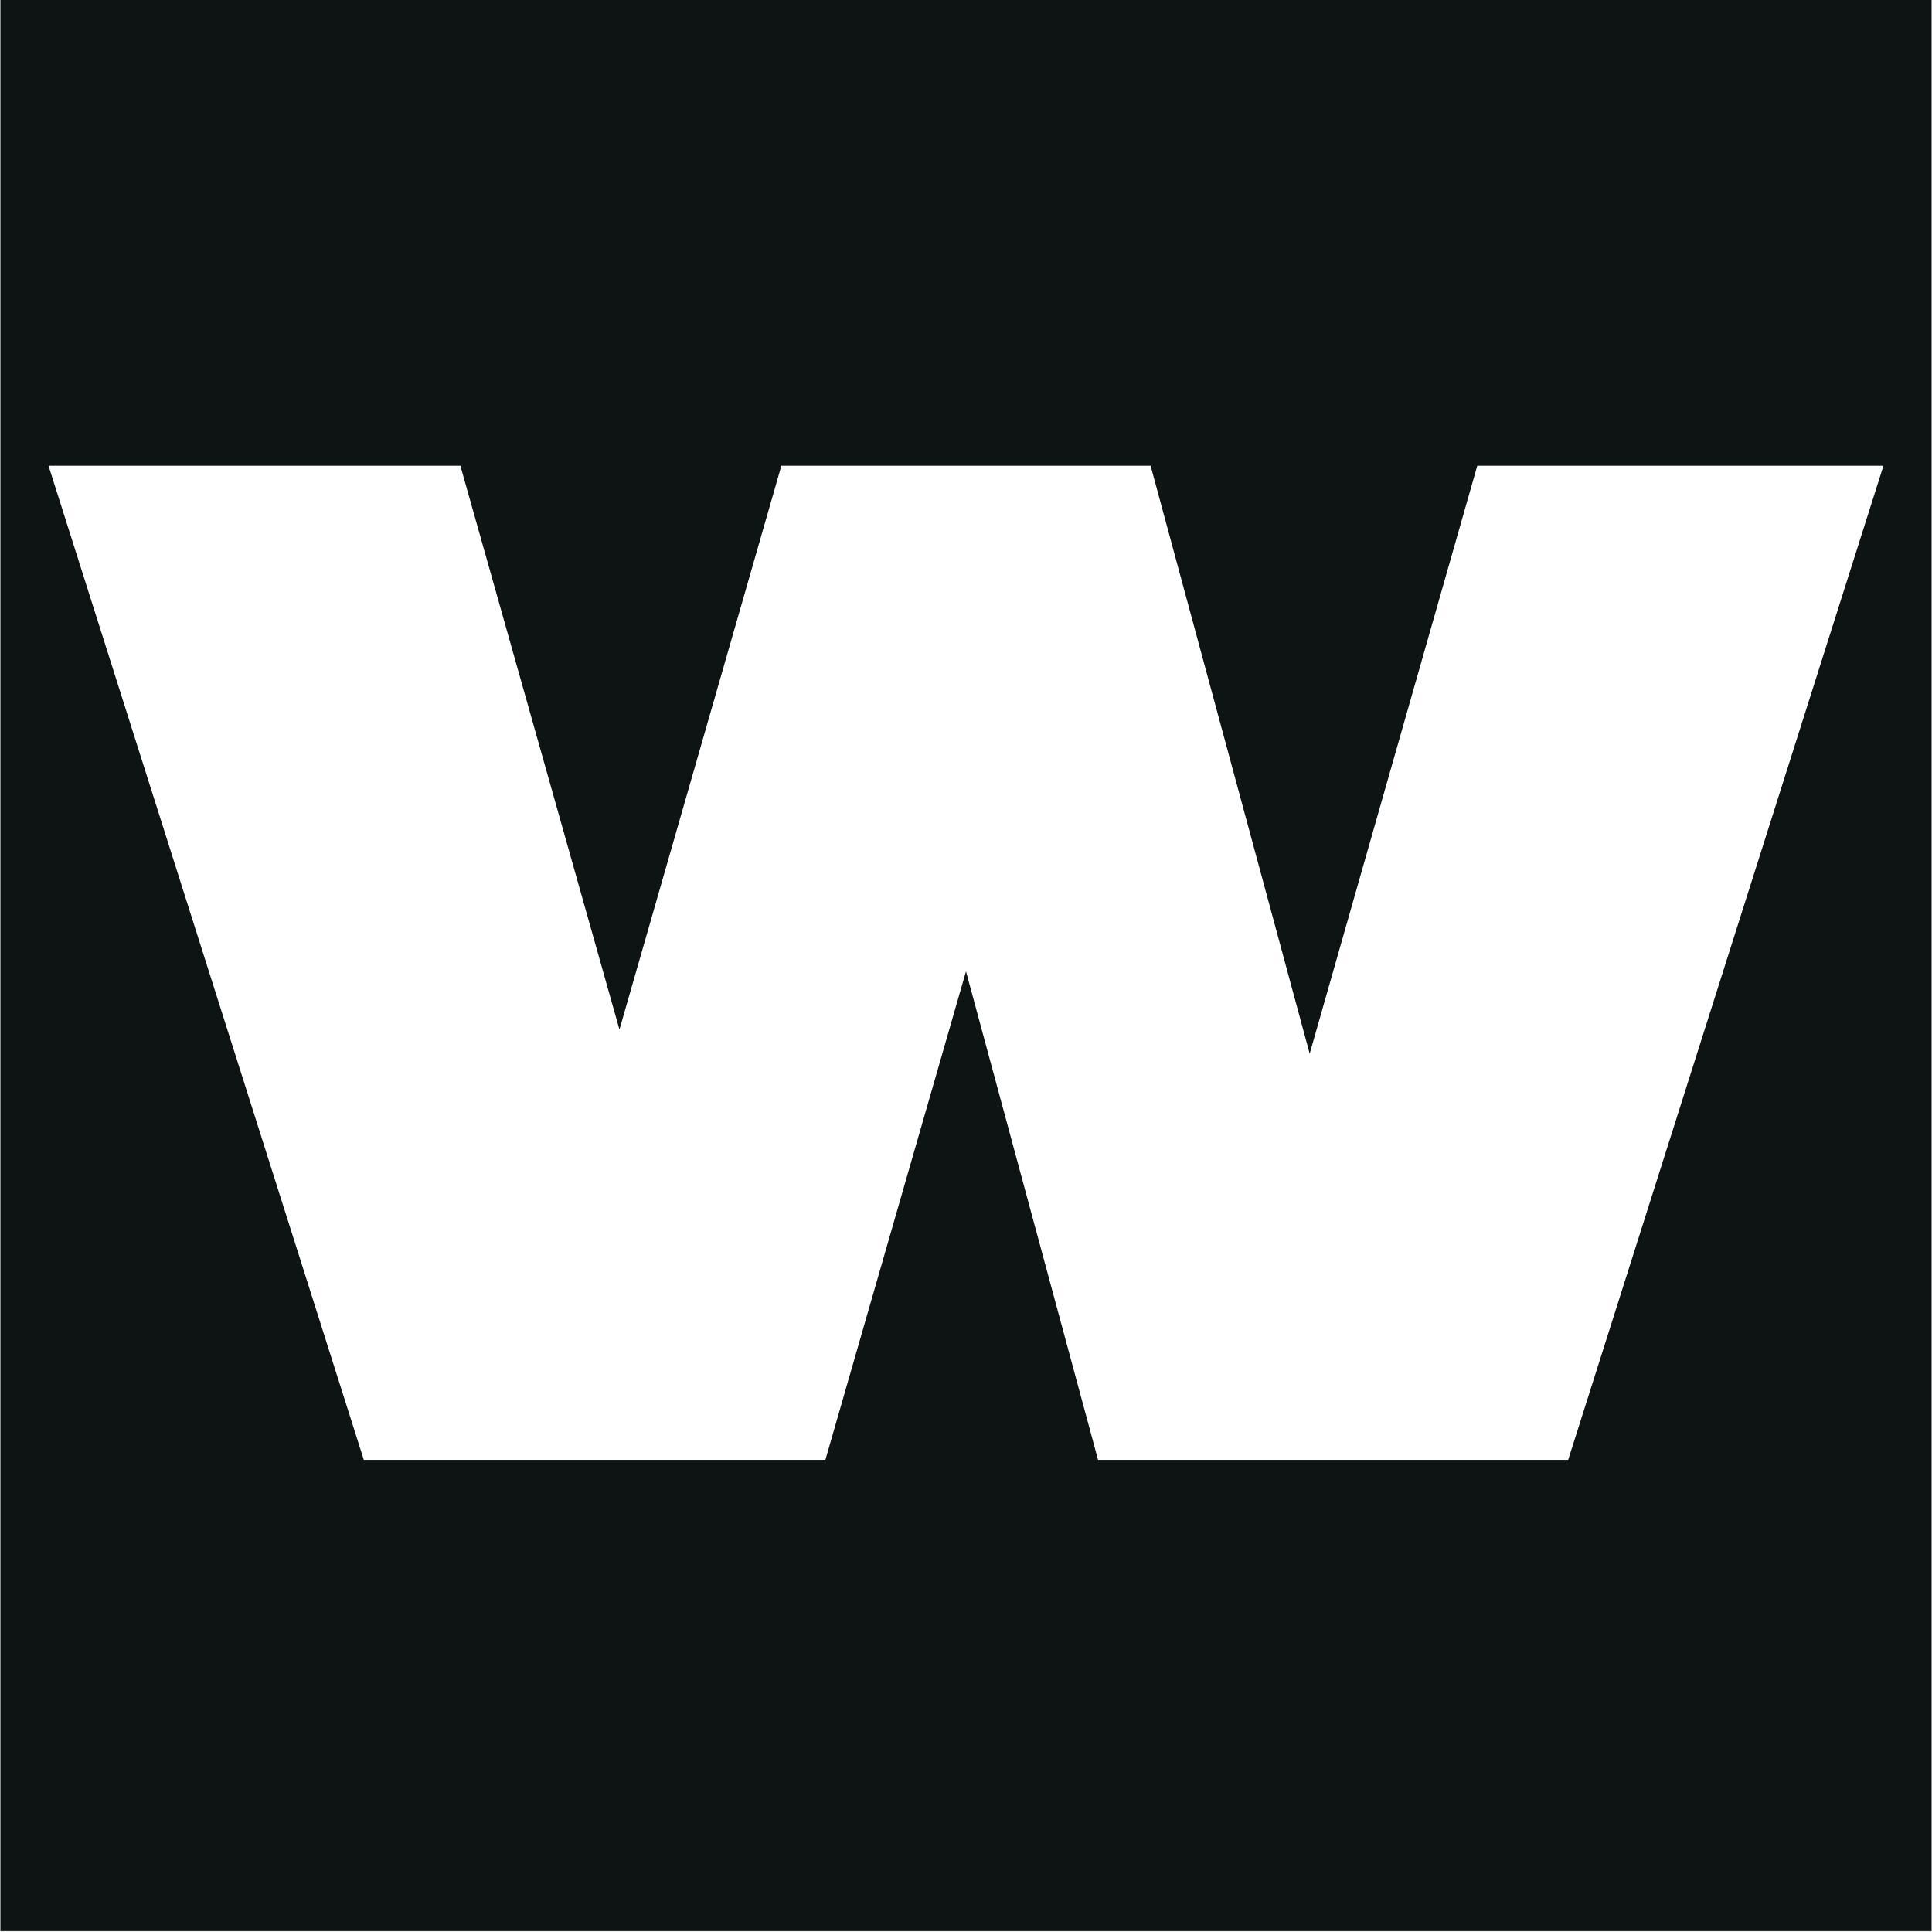
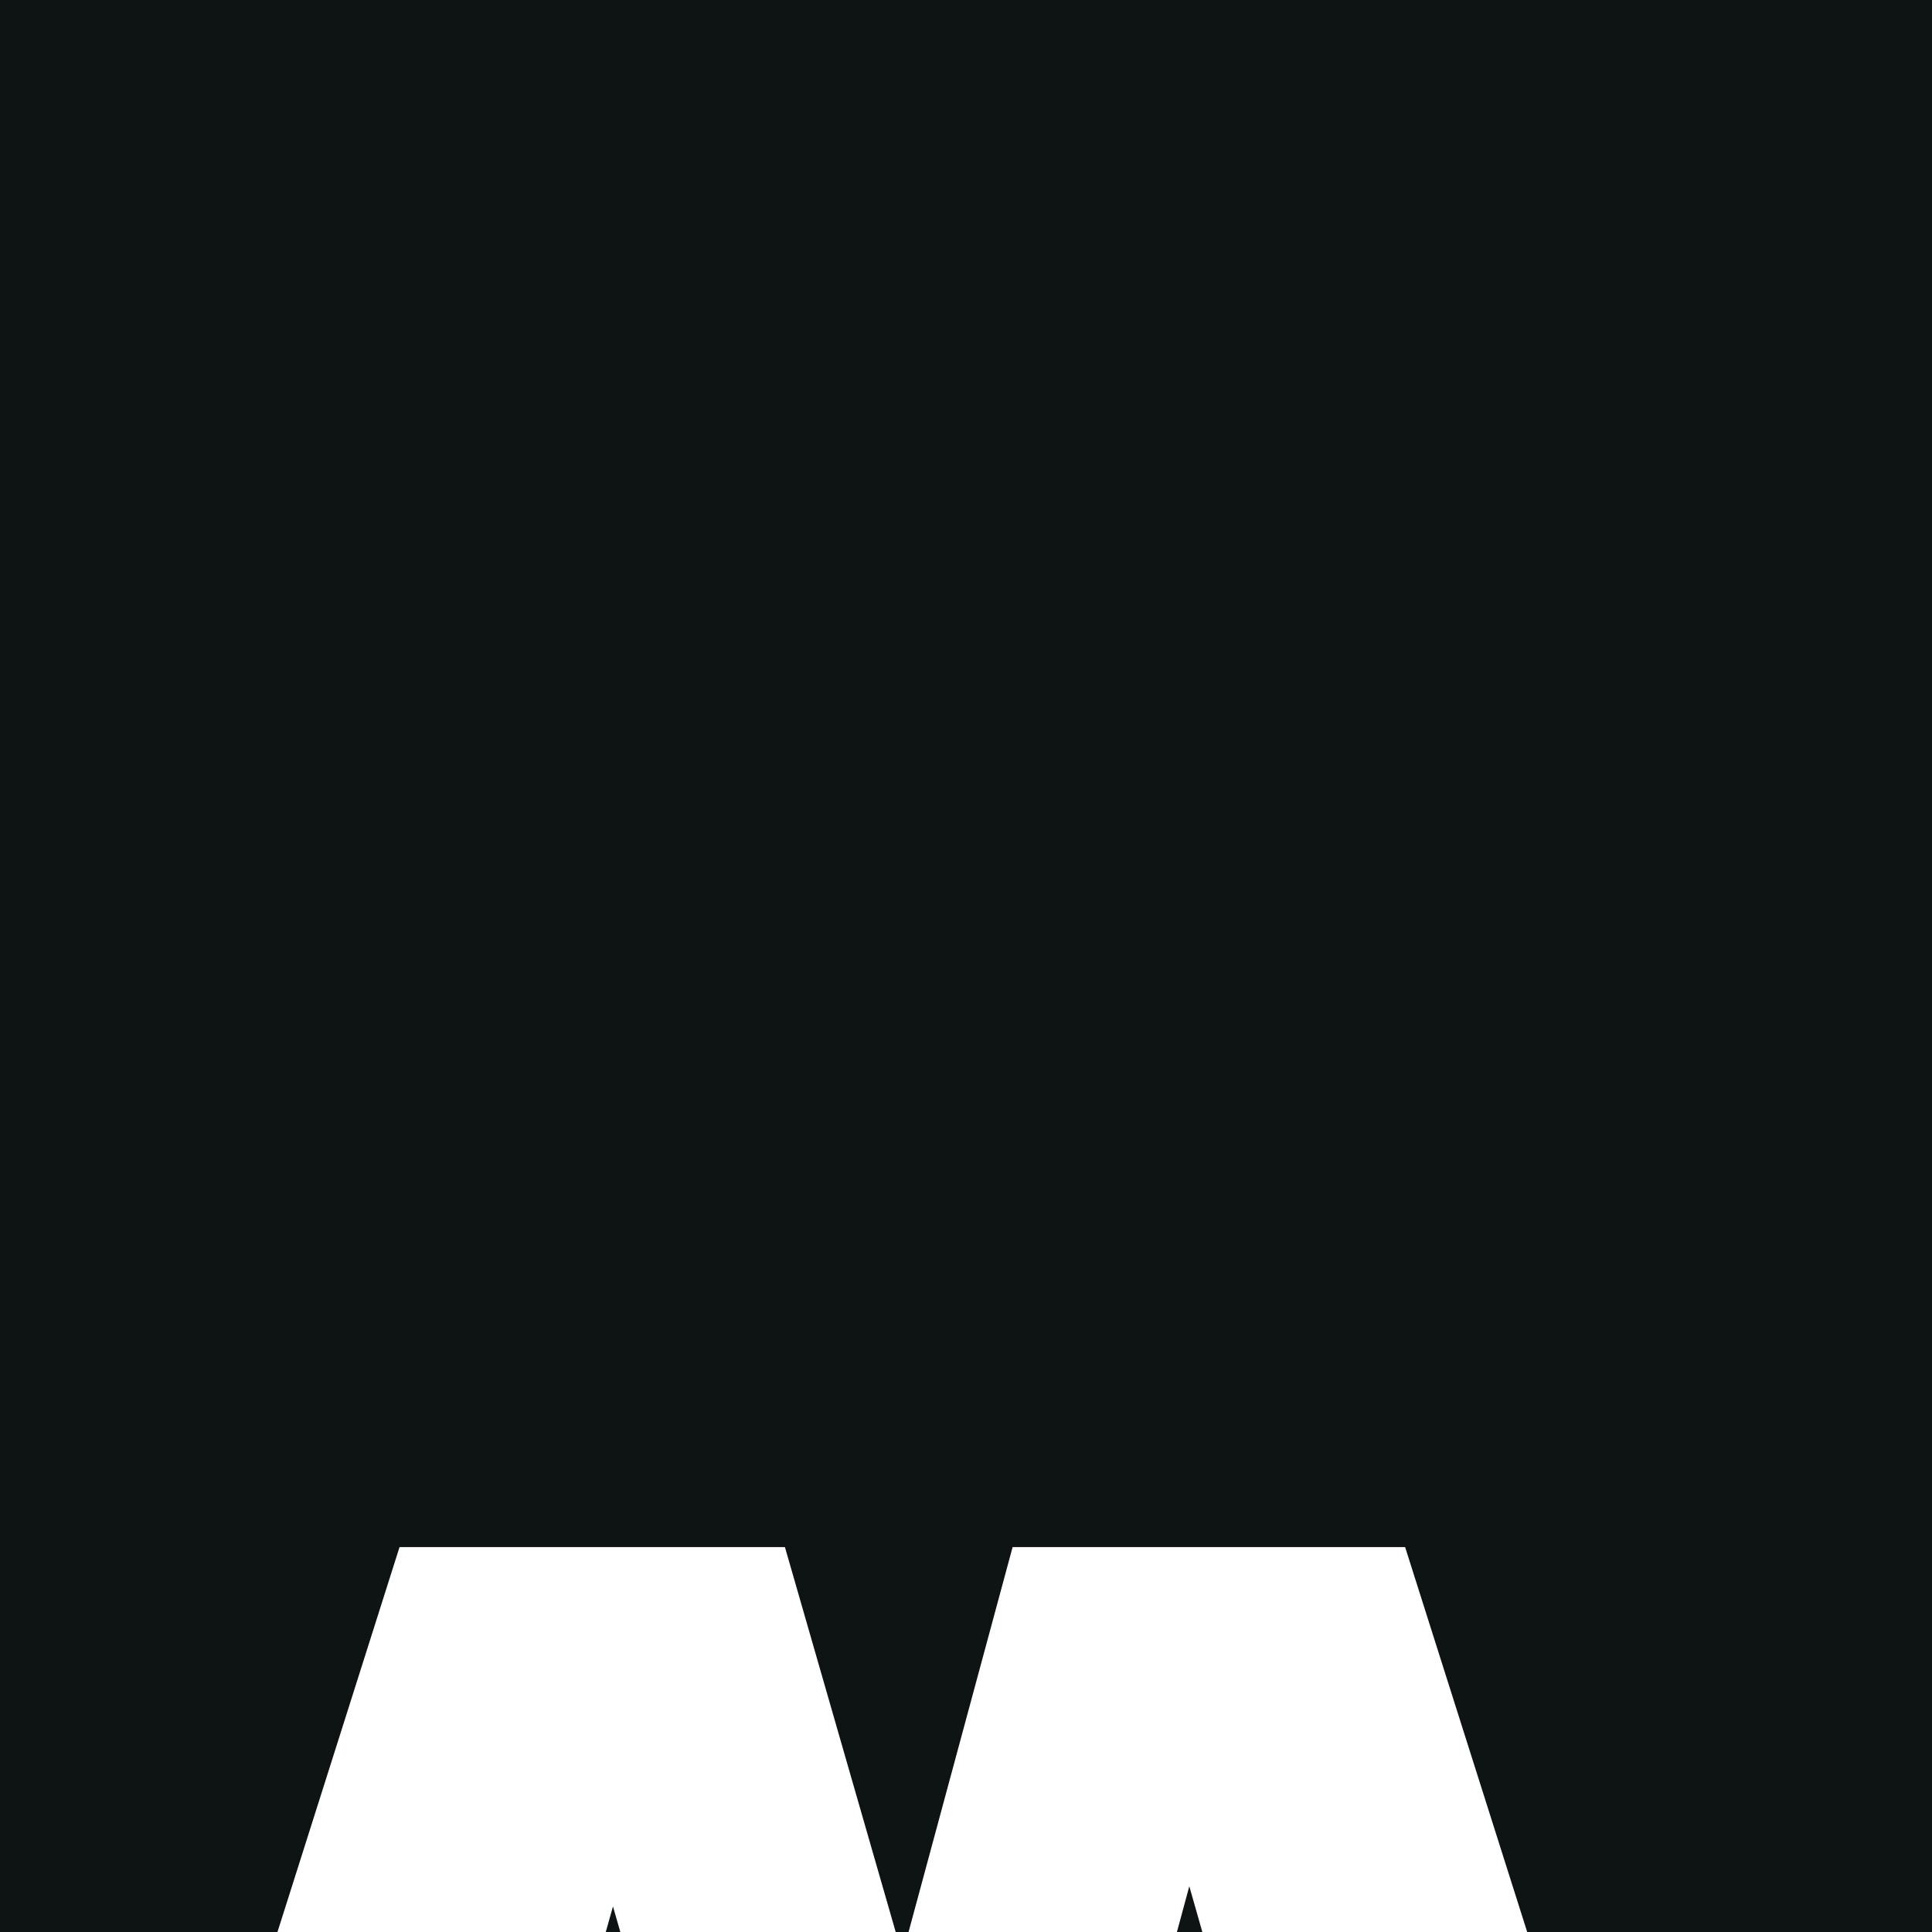
- <svg xmlns="http://www.w3.org/2000/svg" width="3000" height="3000" viewBox="0 0 2250 2250" preserveAspectRatio="xMidYMid meet" version="1.0">
-   <defs>
-     <clipPath id="clip-bg">
-       <path d="M 0.5 0 L 2249.5 0 L 2249.5 2249 L 0.5 2249 Z M 0.5 0 " clip-rule="nonzero" />
-     </clipPath>
-     <clipPath id="clip-w">
-       <rect x="0" width="2175" y="0" height="1985" />
-     </clipPath>
-   </defs>
-   <g clip-path="url(#clip-bg)">
-     <path fill="#0e1414" d="M 0.5 0 L 2249.5 0 L 2249.5 2249 L 0.5 2249 Z M 0.5 0 " fill-opacity="1" fill-rule="nonzero" />
-   </g>
-   <g transform="matrix(1, 0, 0, 1, 38, 132)" clip-path="url(#clip-w)" fill="#ffffff">
-     <g transform="translate(28.42516, 1568.187)">
-       <path d="M 357.266 0 L -9.922 -1157.797 L 469.734 -1157.797 L 654.984 -501.156 L 843.547 -1157.797 L 1273.578 -1157.797 L 1458.828 -473.047 L 1654 -1157.797 L 2127.047 -1157.797 L 1759.859 0 L 1212.375 0 L 1058.562 -568.969 L 894.812 0 Z" />
-     </g>
+ <svg xmlns="http://www.w3.org/2000/svg" width="512" height="512" viewBox="0 0 512 512">
+   <rect width="512" height="512" fill="#0e1414" />
+   <g transform="translate(38, 410) scale(0.19, -0.19)" fill="#ffffff">
+     <path d="M 357.266 0 L -9.922 -1157.797 L 469.734 -1157.797 L 654.984 -501.156 L 843.547 -1157.797 L 1273.578 -1157.797 L 1458.828 -473.047 L 1654 -1157.797 L 2127.047 -1157.797 L 1759.859 0 L 1212.375 0 L 1058.562 -568.969 L 894.812 0 Z" />
  </g>
</svg>
